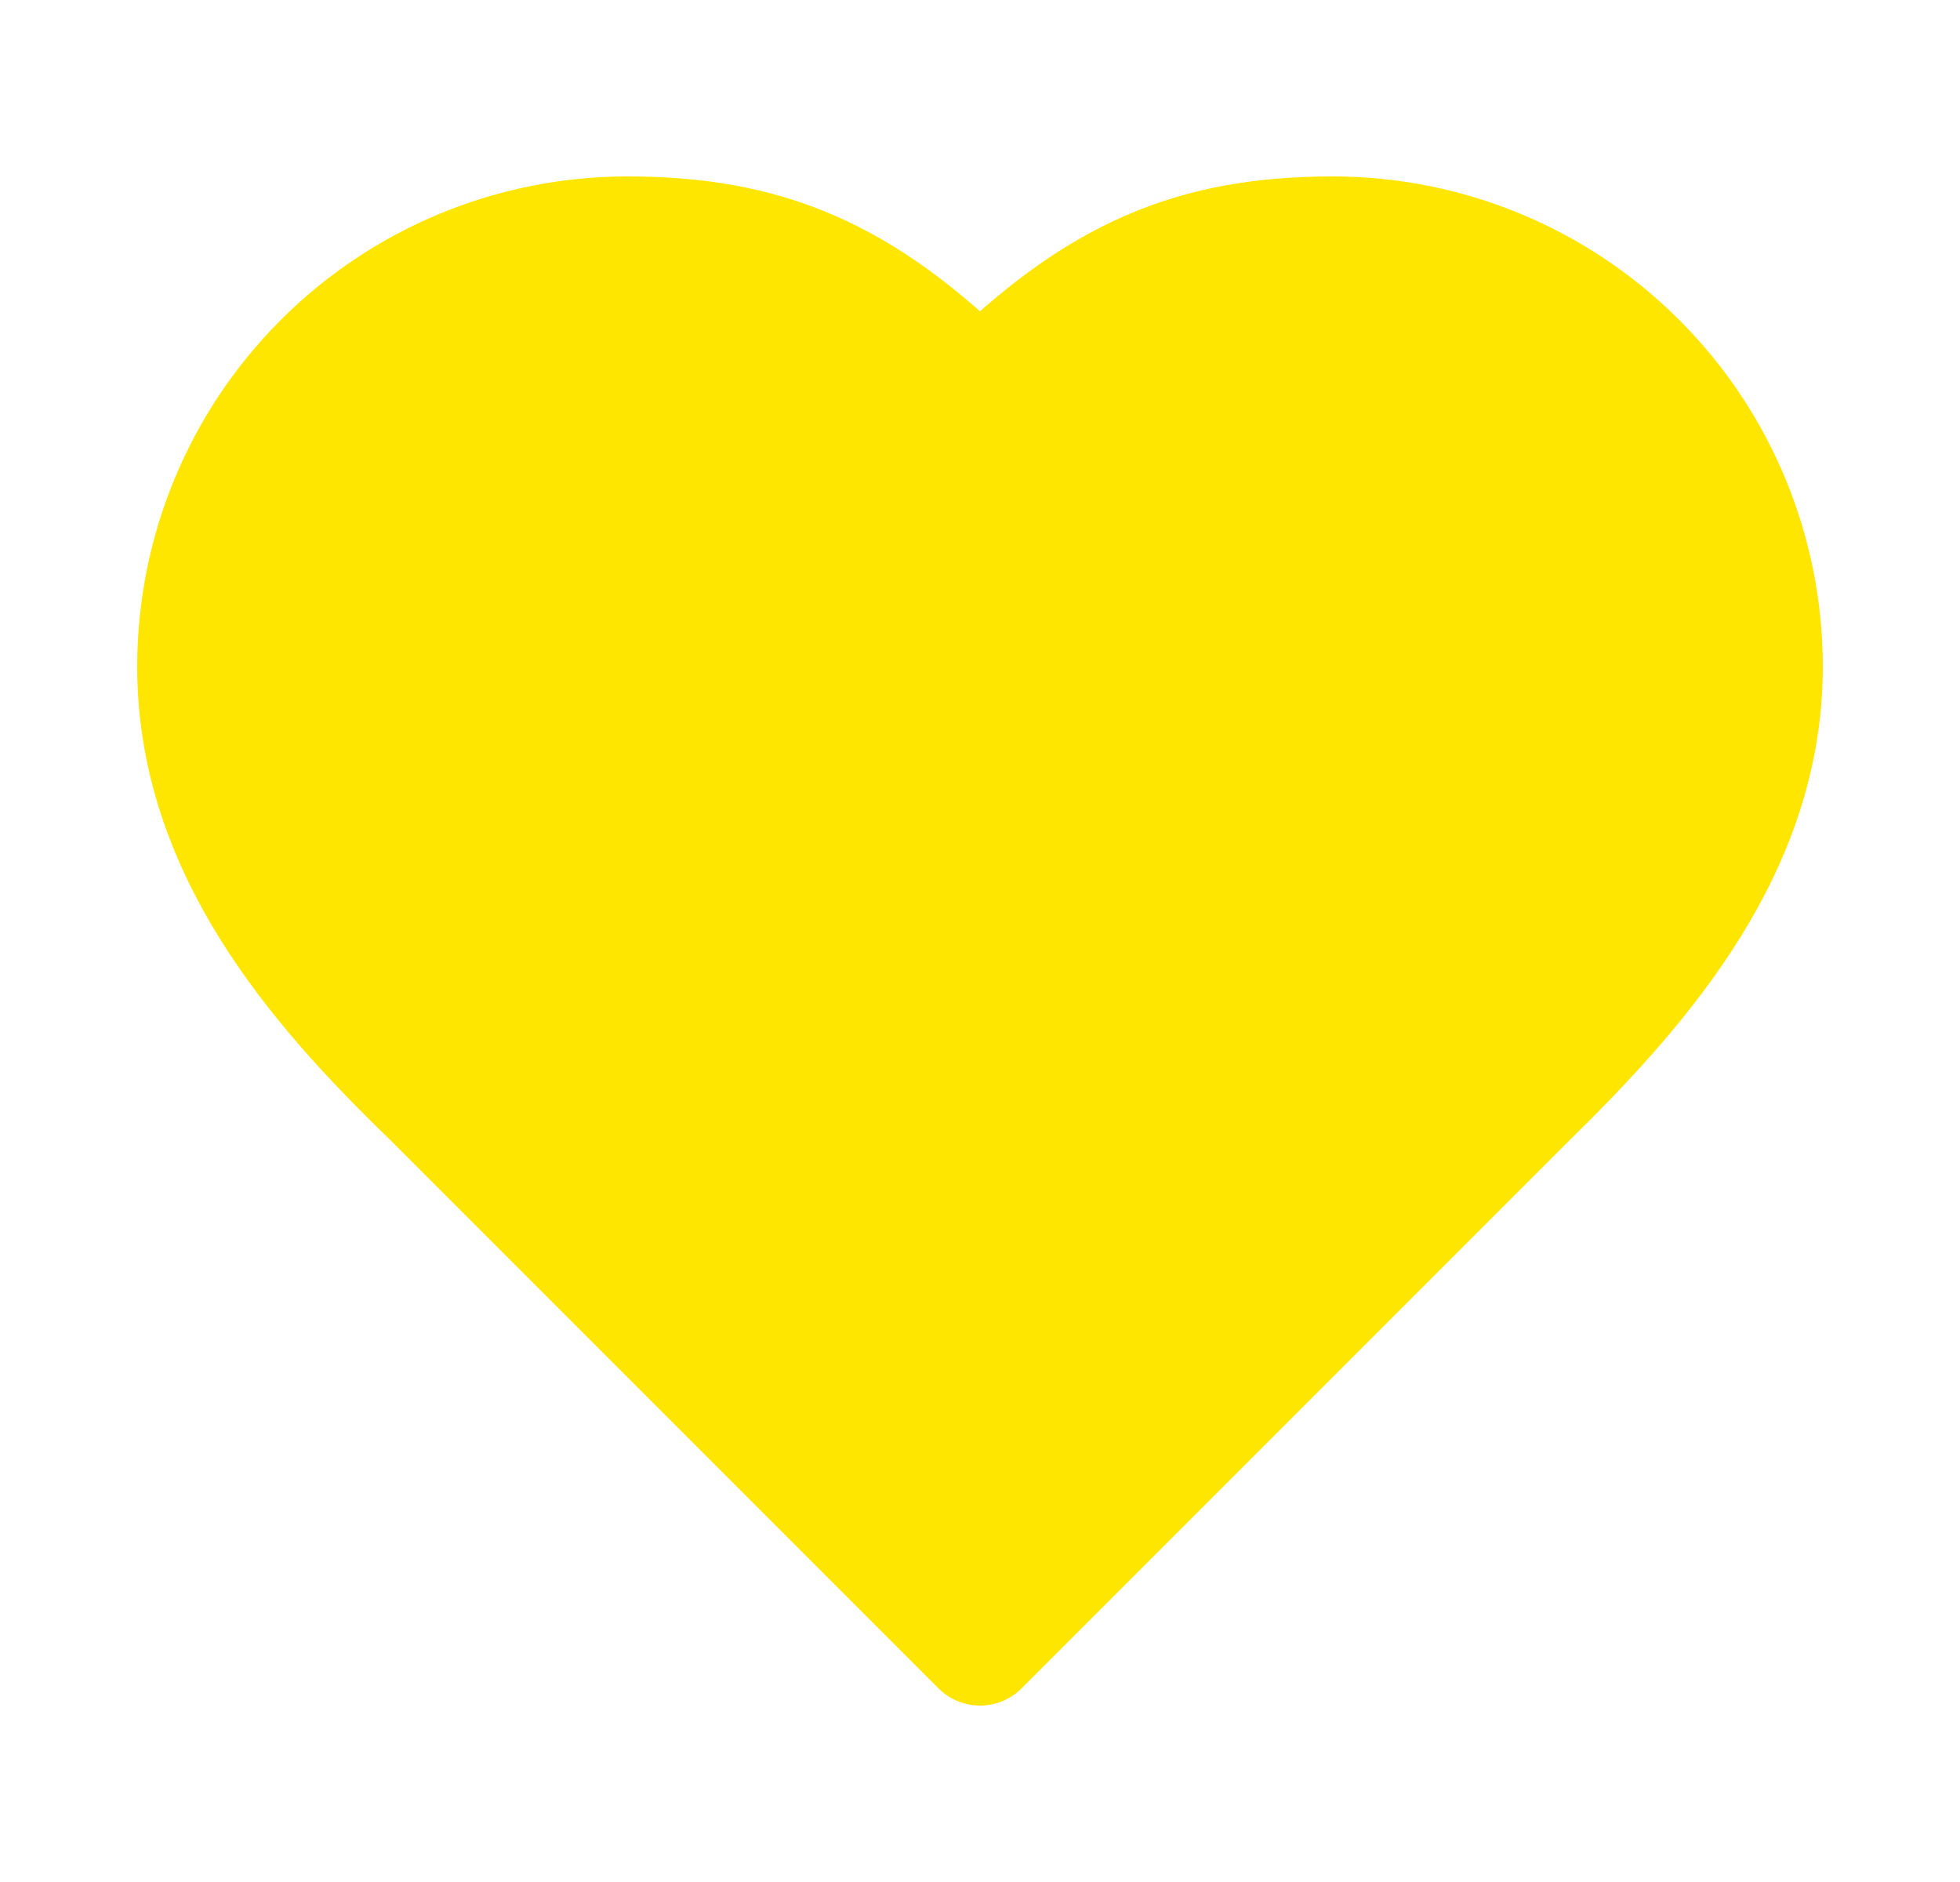
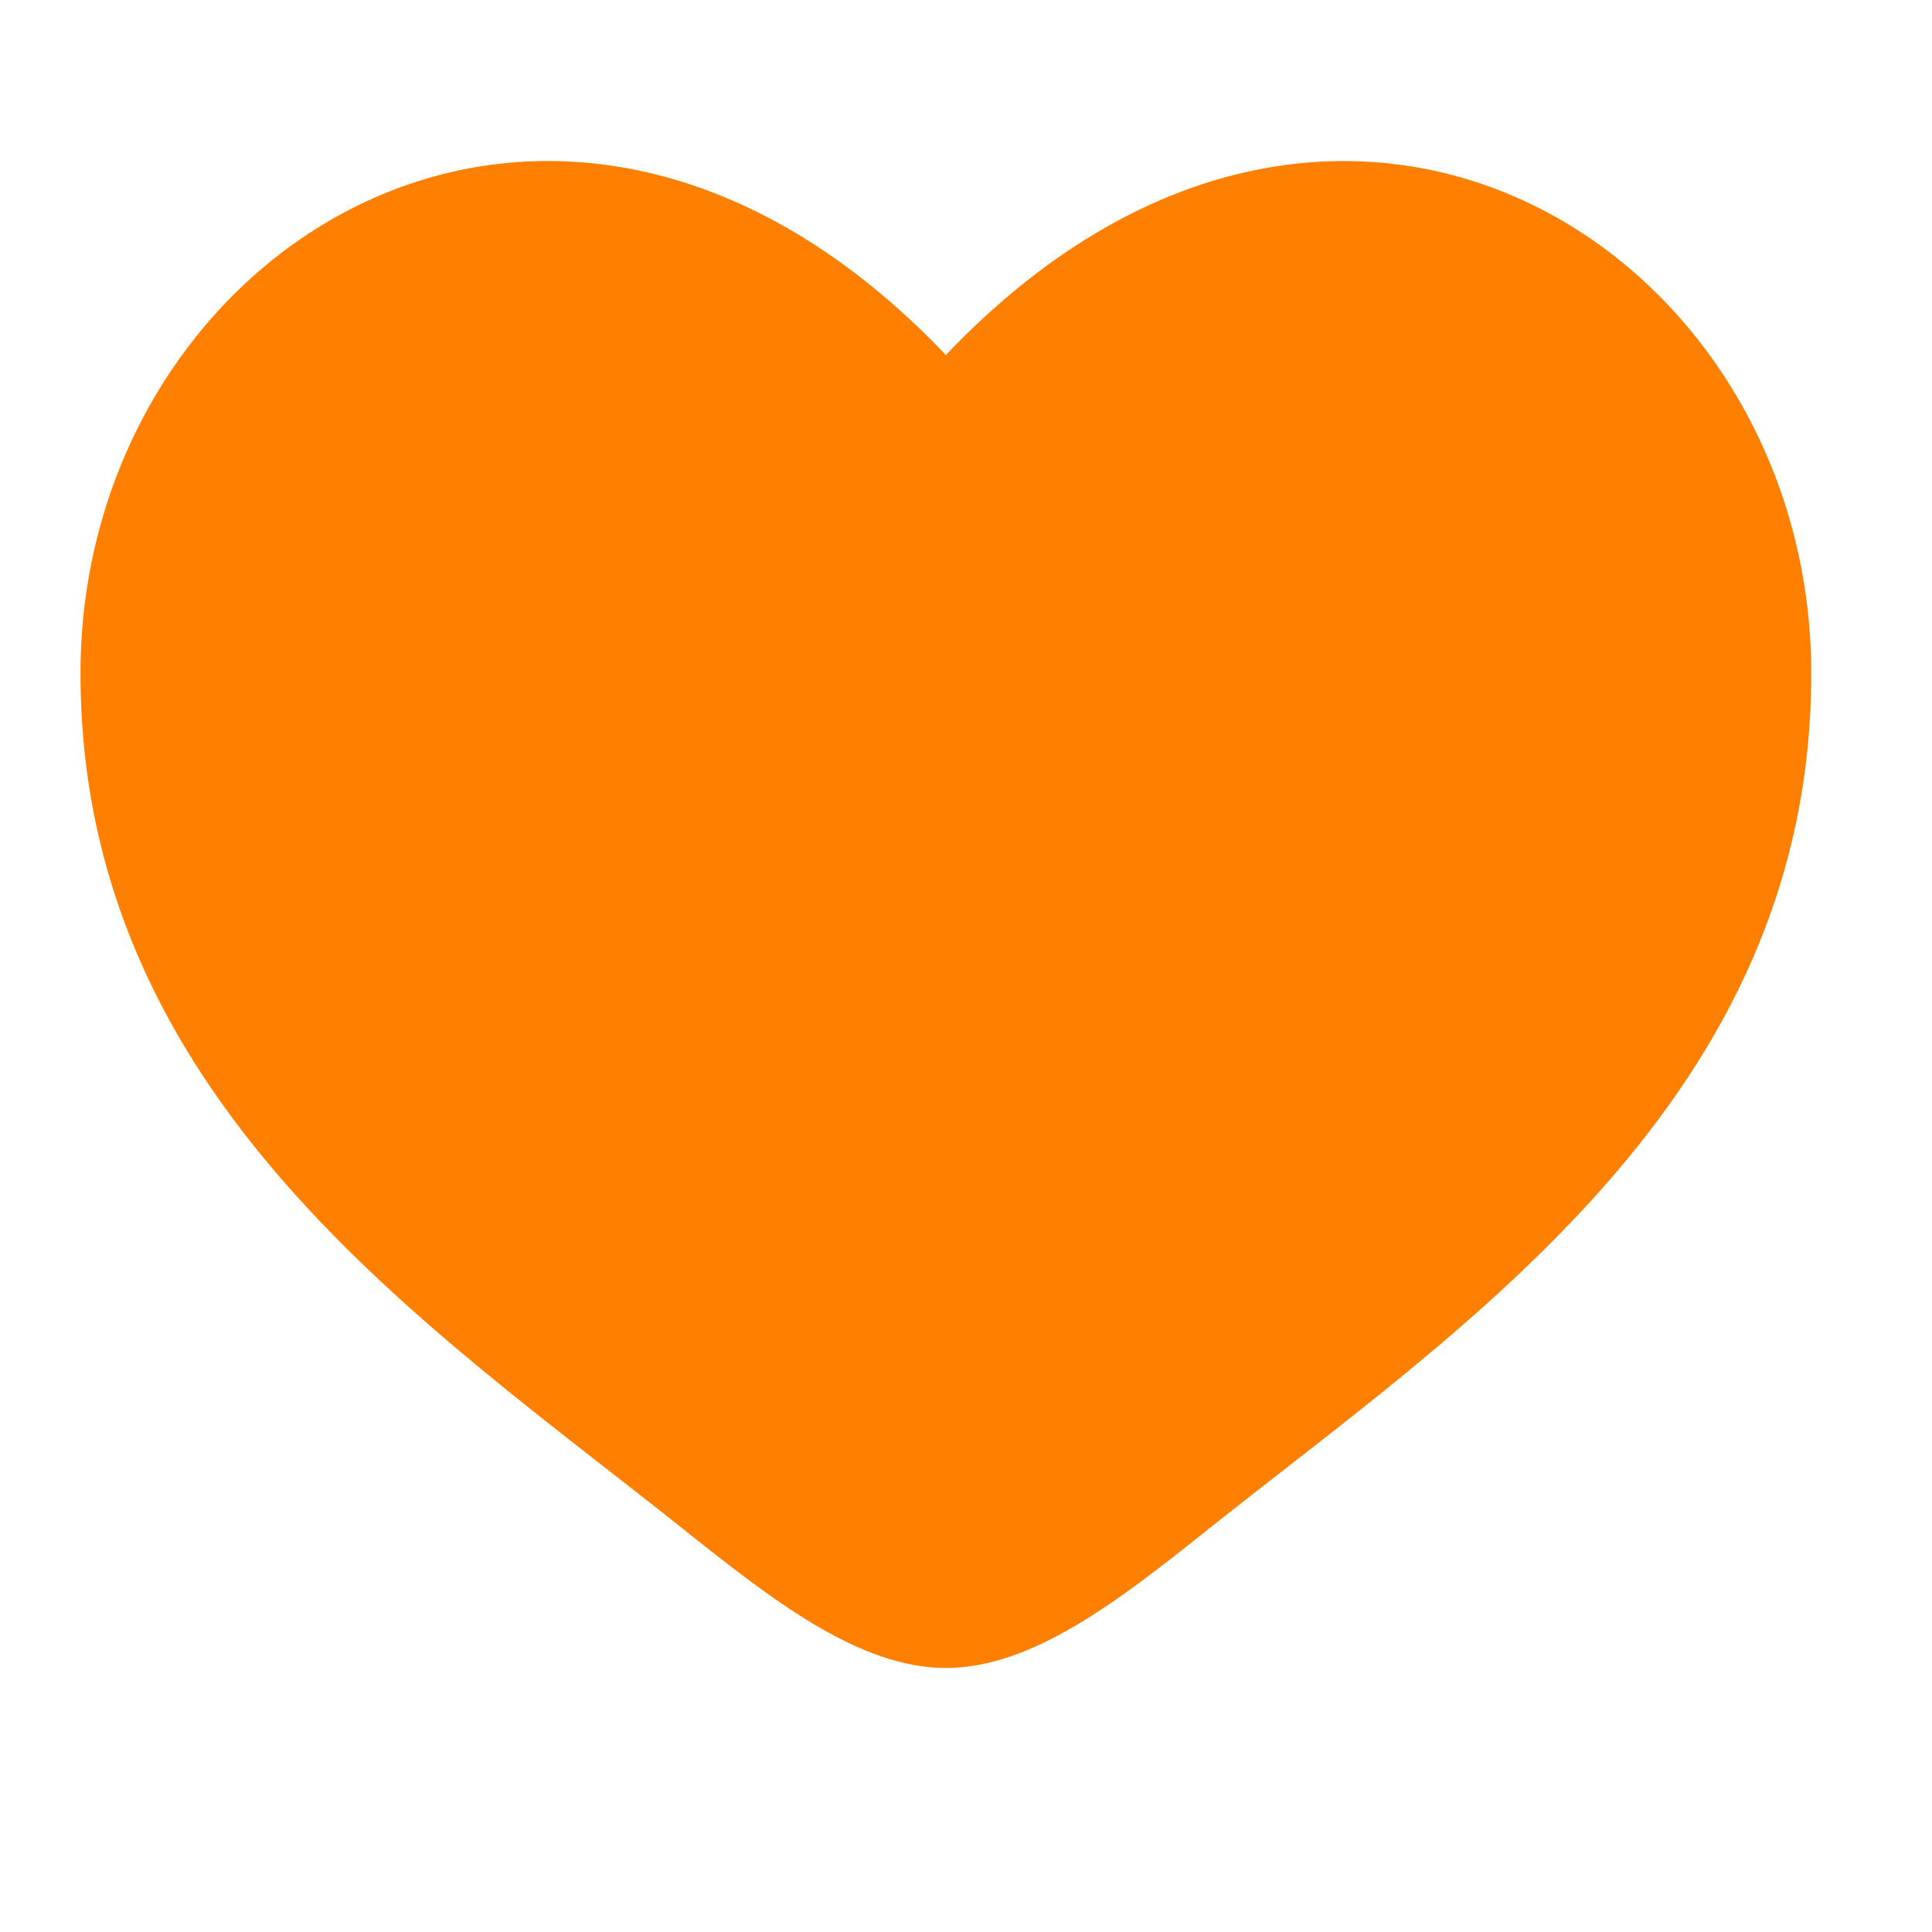
- <svg xmlns="http://www.w3.org/2000/svg" width="25" height="24" viewBox="0 0 25 24" fill="none">
-   <path d="M19.5 14C20.99 12.54 22.5 10.79 22.5 8.5C22.5 7.041 21.921 5.642 20.889 4.611C19.858 3.579 18.459 3 17 3C15.24 3 14 3.5 12.5 5C11 3.5 9.76 3 8 3C6.541 3 5.142 3.579 4.111 4.611C3.079 5.642 2.5 7.041 2.5 8.5C2.5 10.8 4 12.55 5.5 14L12.5 21L19.5 14Z" fill="#FFE600" stroke="#FFE600" stroke-width="1.5" stroke-linecap="round" stroke-linejoin="round" />
+ <svg xmlns="http://www.w3.org/2000/svg" width="24" height="24" viewBox="0 0 24 24" fill="none">
+   <path d="M1 8.364C1 13.652 5.322 16.469 8.484 18.992C9.6 19.882 10.675 20.72 11.75 20.72C12.825 20.72 13.9 19.883 15.016 18.991C18.18 16.47 22.5 13.652 22.5 8.365C22.5 3.078 16.587 -0.675 11.75 4.41C6.912 -0.675 1 3.076 1 8.364Z" fill="#FF7F00" />
</svg>
